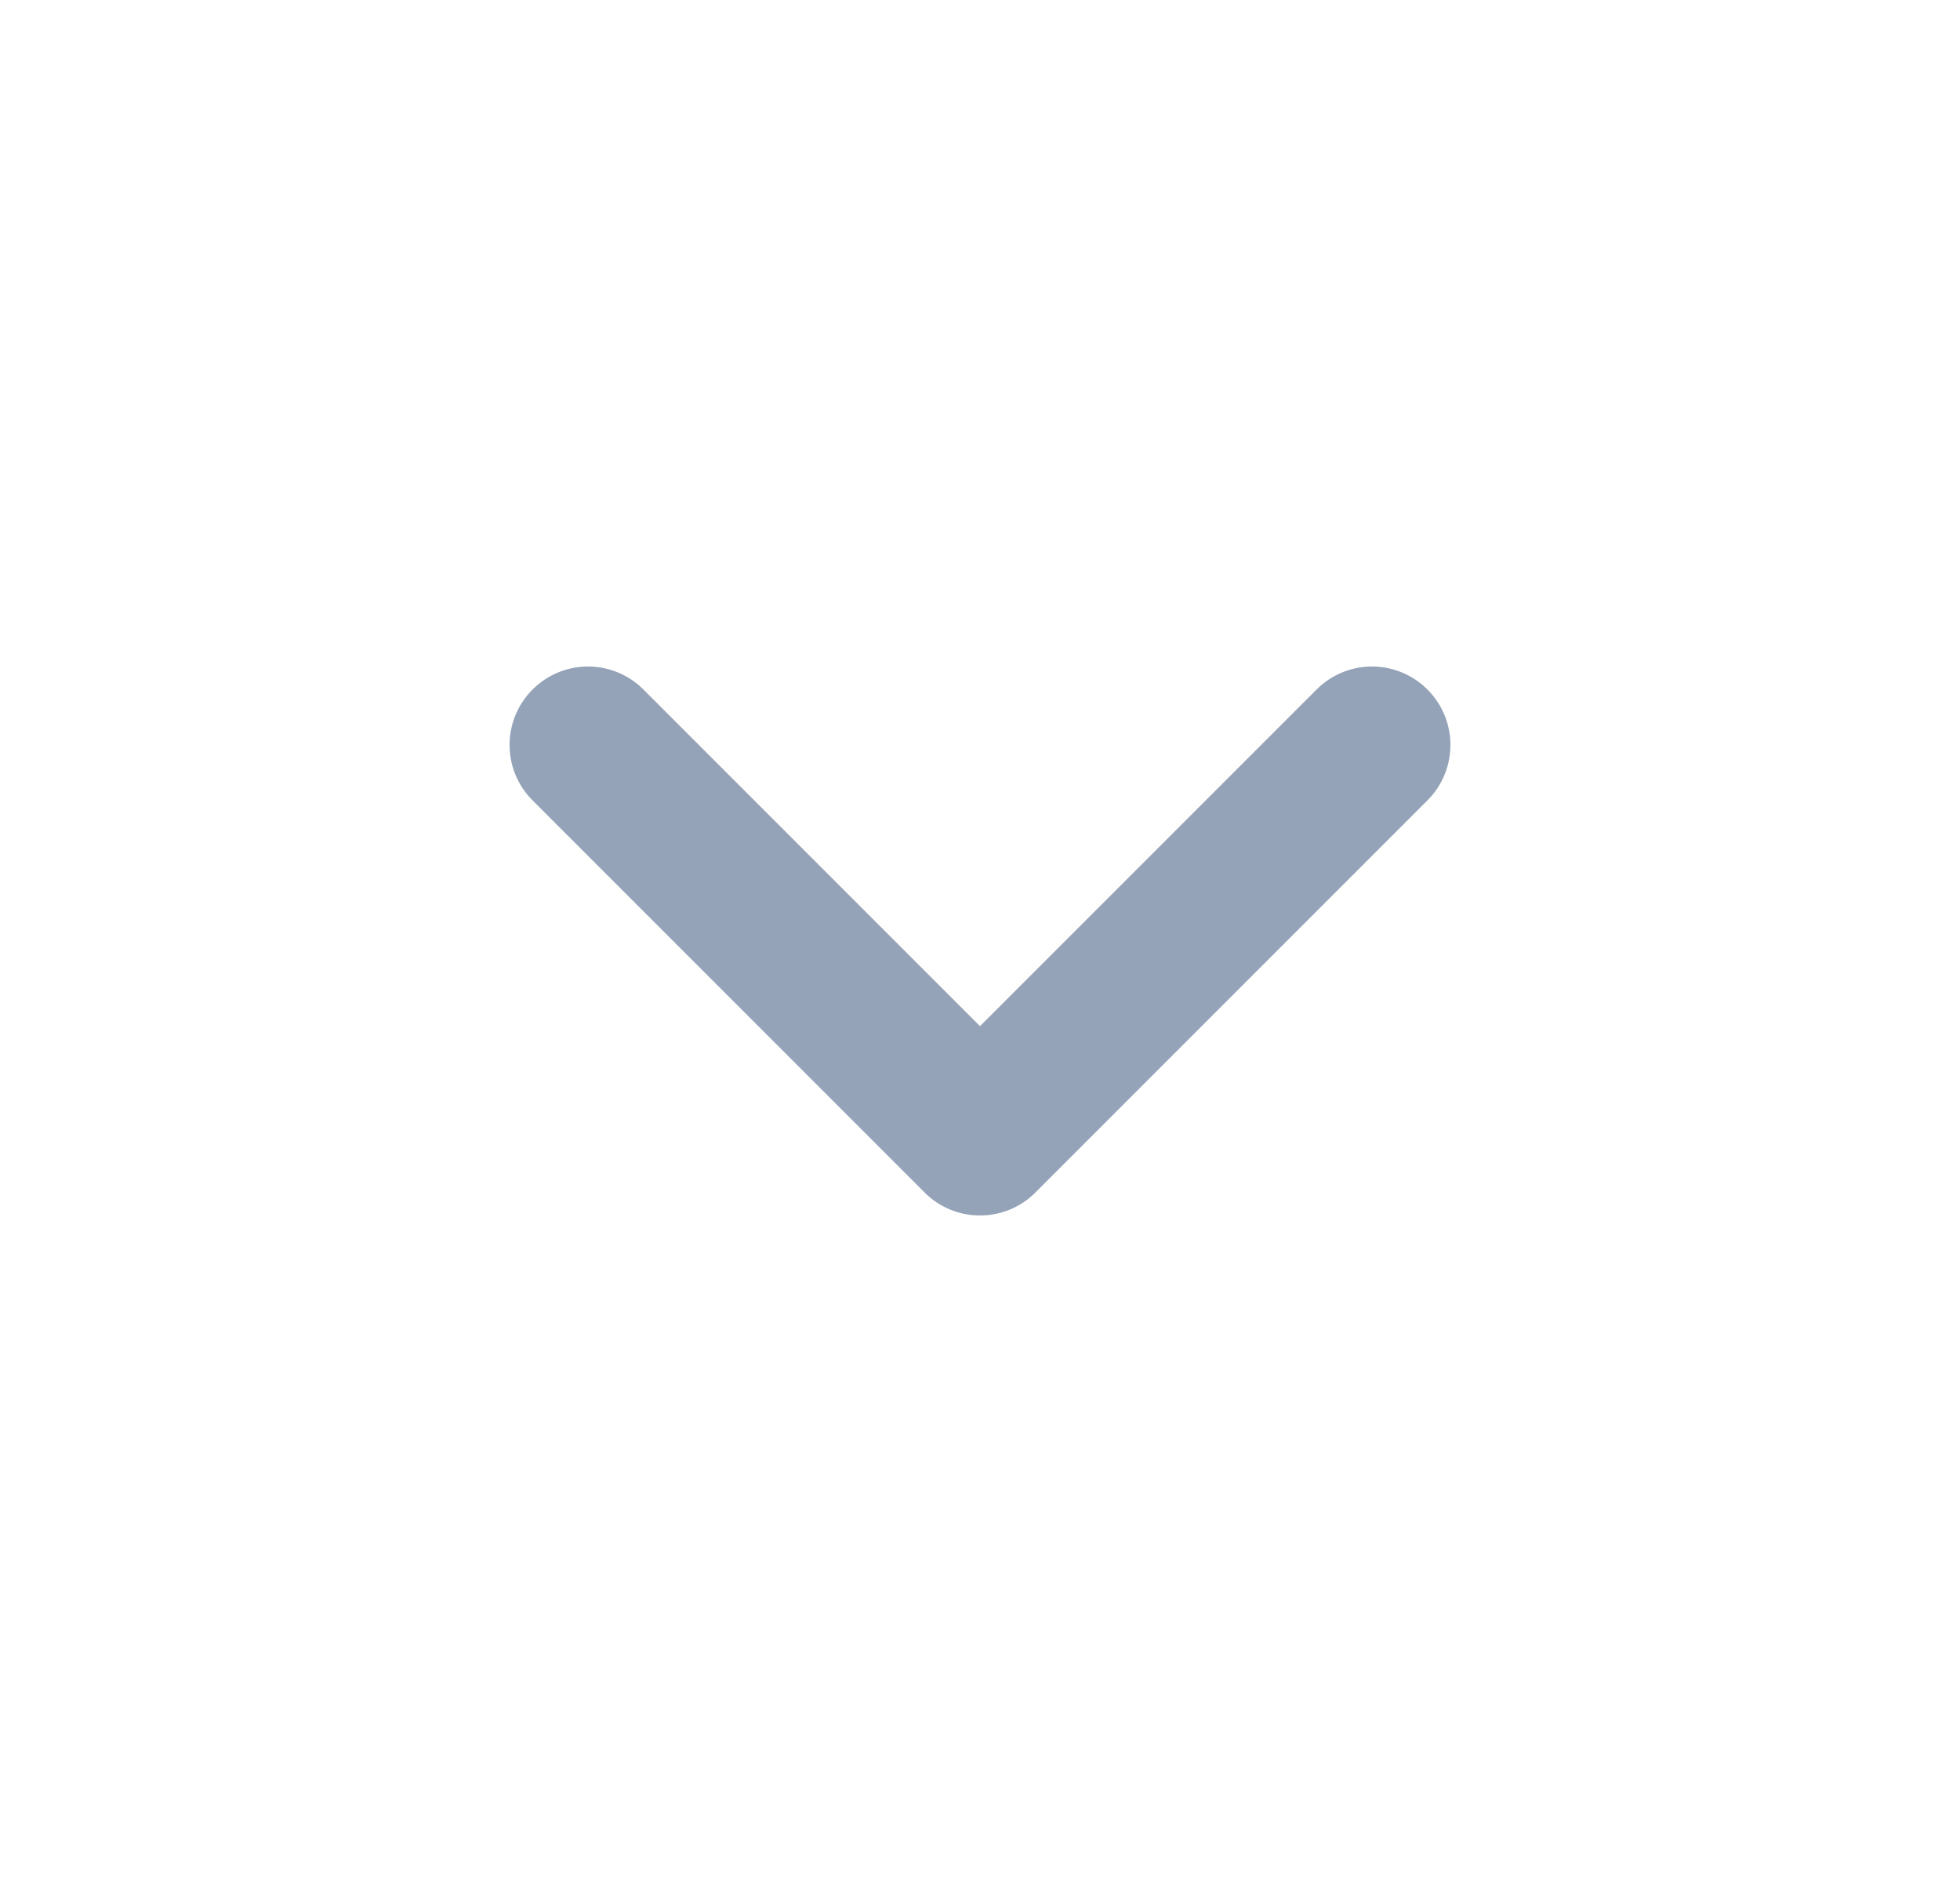
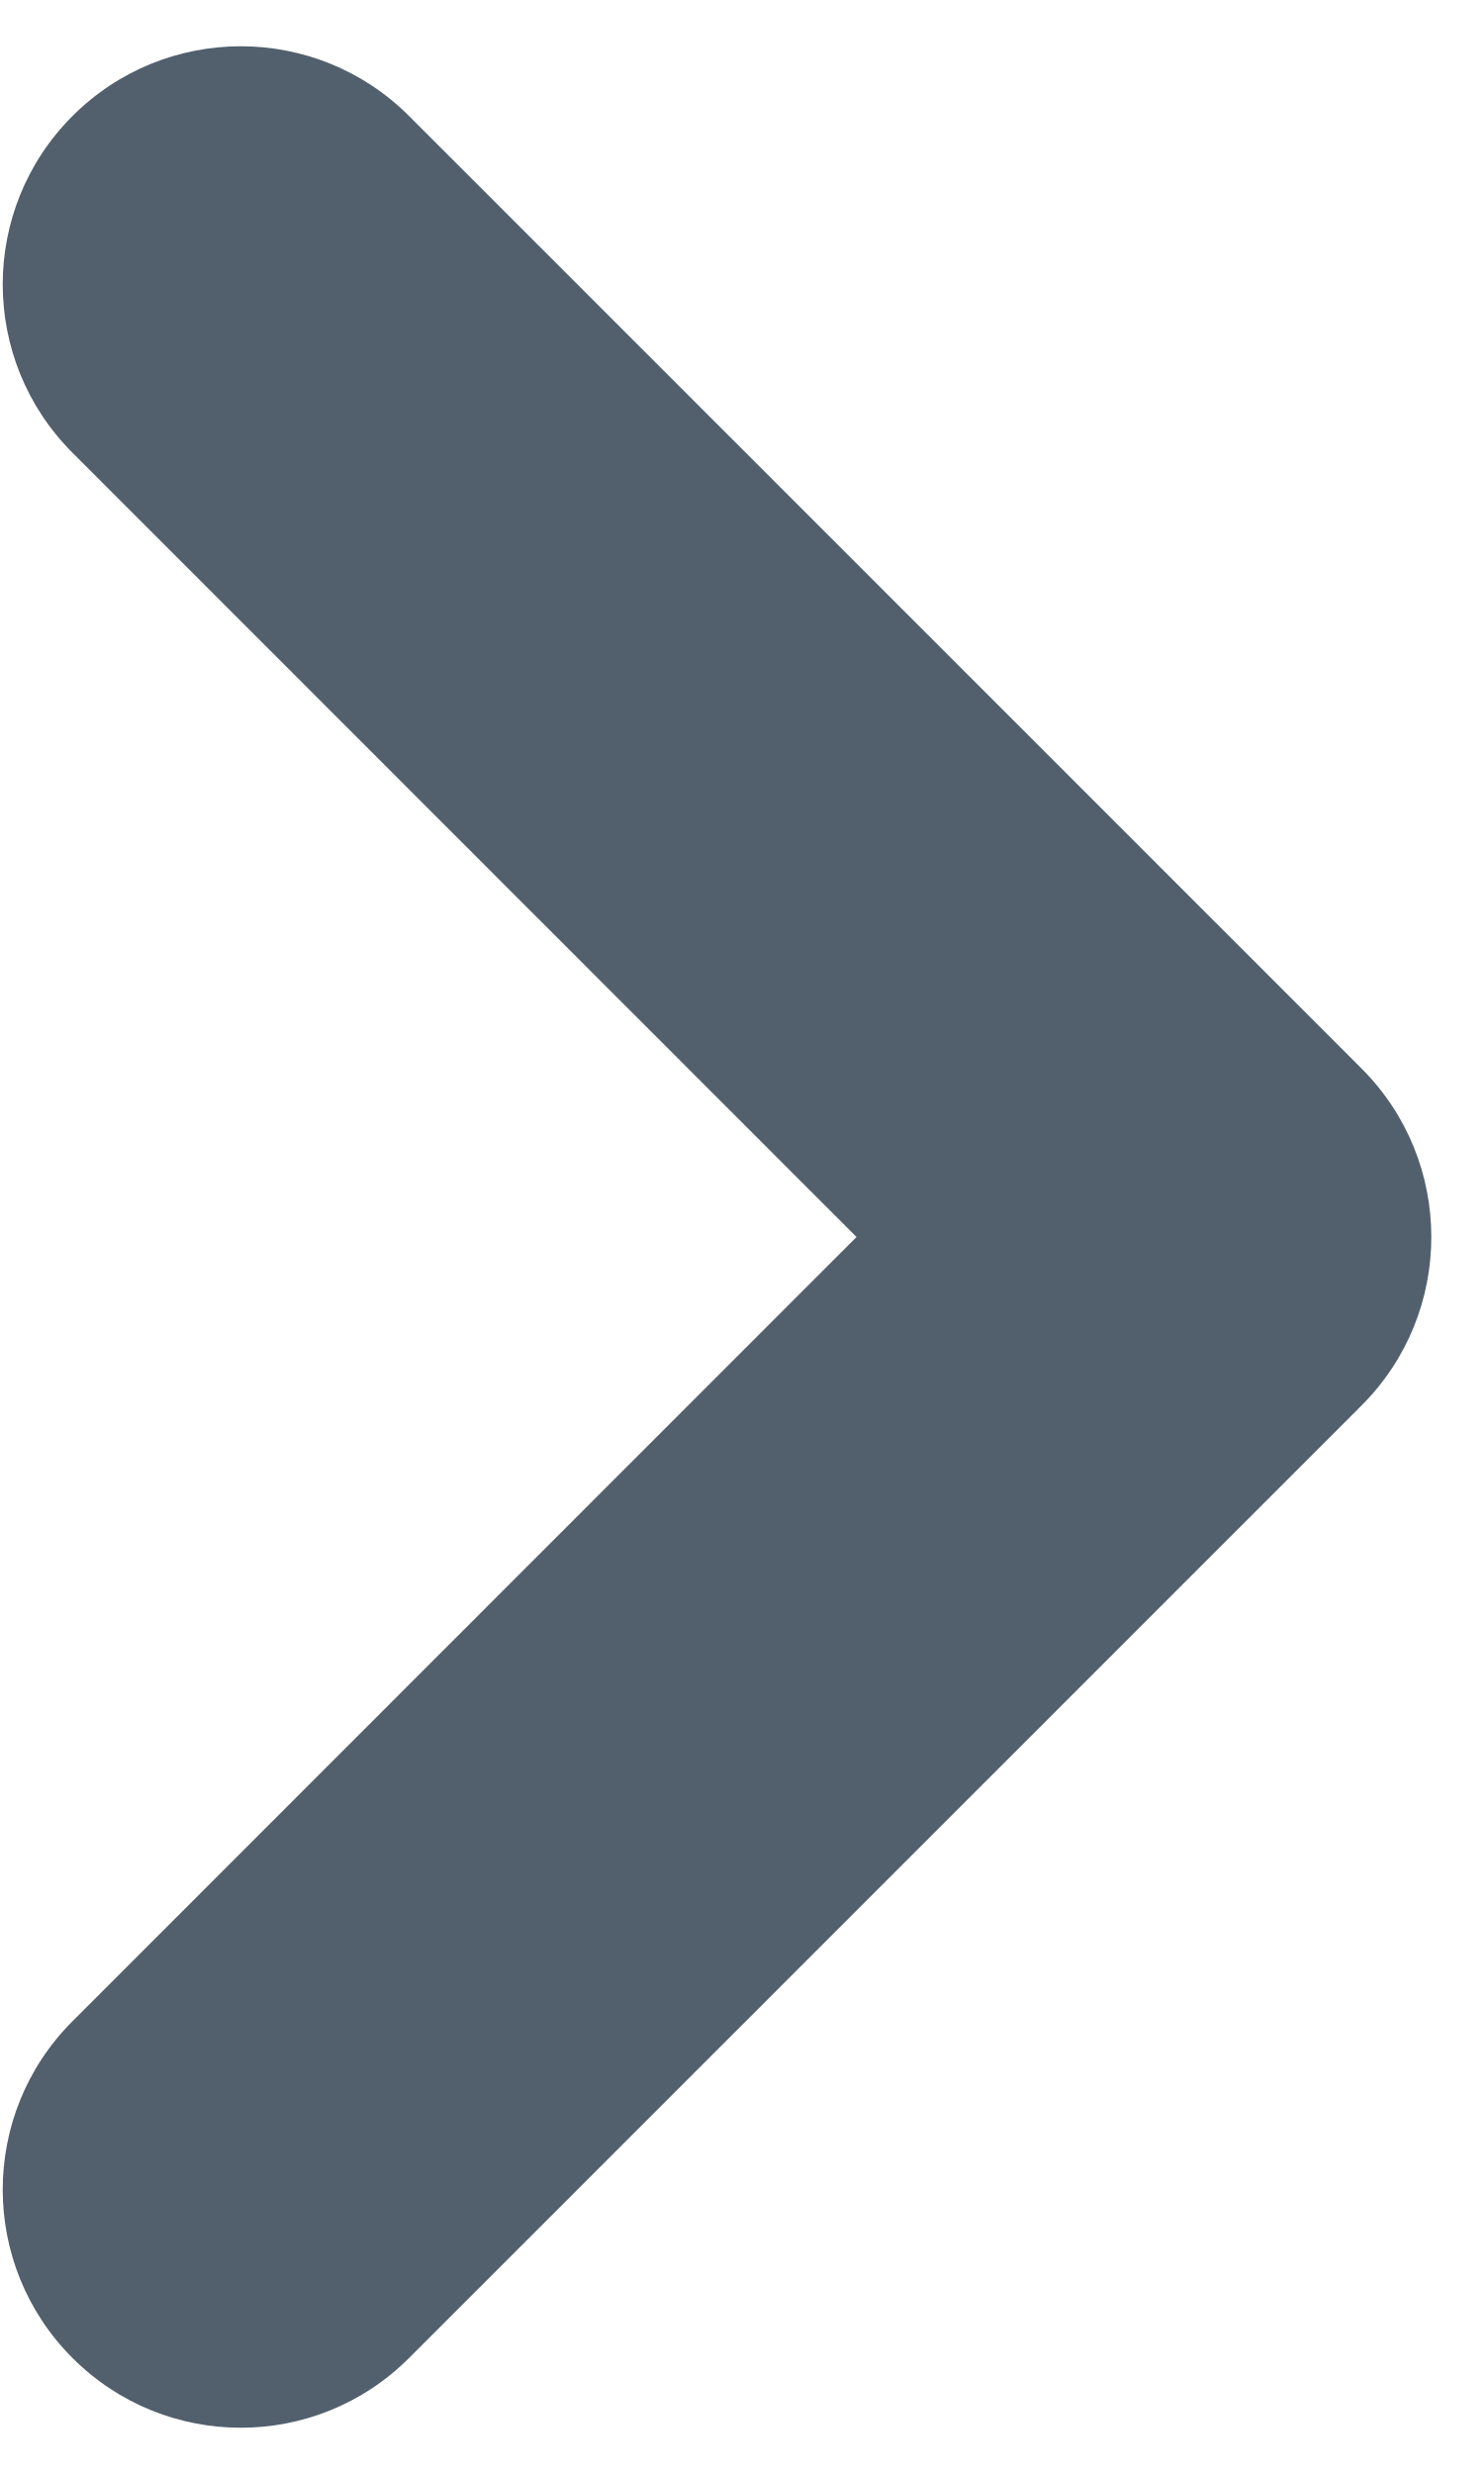
- <svg xmlns="http://www.w3.org/2000/svg" width="25" height="24" viewBox="0 0 25 24" fill="none">
-   <path fill-rule="evenodd" clip-rule="evenodd" d="M6.793 8.793C7.183 8.402 7.817 8.402 8.207 8.793L12.5 13.086L16.793 8.793C17.183 8.402 17.817 8.402 18.207 8.793C18.598 9.183 18.598 9.817 18.207 10.207L13.207 15.207C12.817 15.598 12.183 15.598 11.793 15.207L6.793 10.207C6.402 9.817 6.402 9.183 6.793 8.793Z" fill="#94A3B8" />
+ <svg xmlns="http://www.w3.org/2000/svg" width="6" height="10" viewBox="0 0 6 10" fill="none">
+   <path fill-rule="evenodd" clip-rule="evenodd" d="M0.293 9.531C-0.083 9.155 -0.083 8.546 0.293 8.17L3.463 5L0.293 1.83C-0.083 1.454 -0.083 0.845 0.293 0.469C0.669 0.093 1.278 0.093 1.654 0.469L5.505 4.319C5.881 4.695 5.881 5.305 5.505 5.681L1.654 9.531C1.278 9.907 0.669 9.907 0.293 9.531Z" fill="#52606D" />
</svg>
